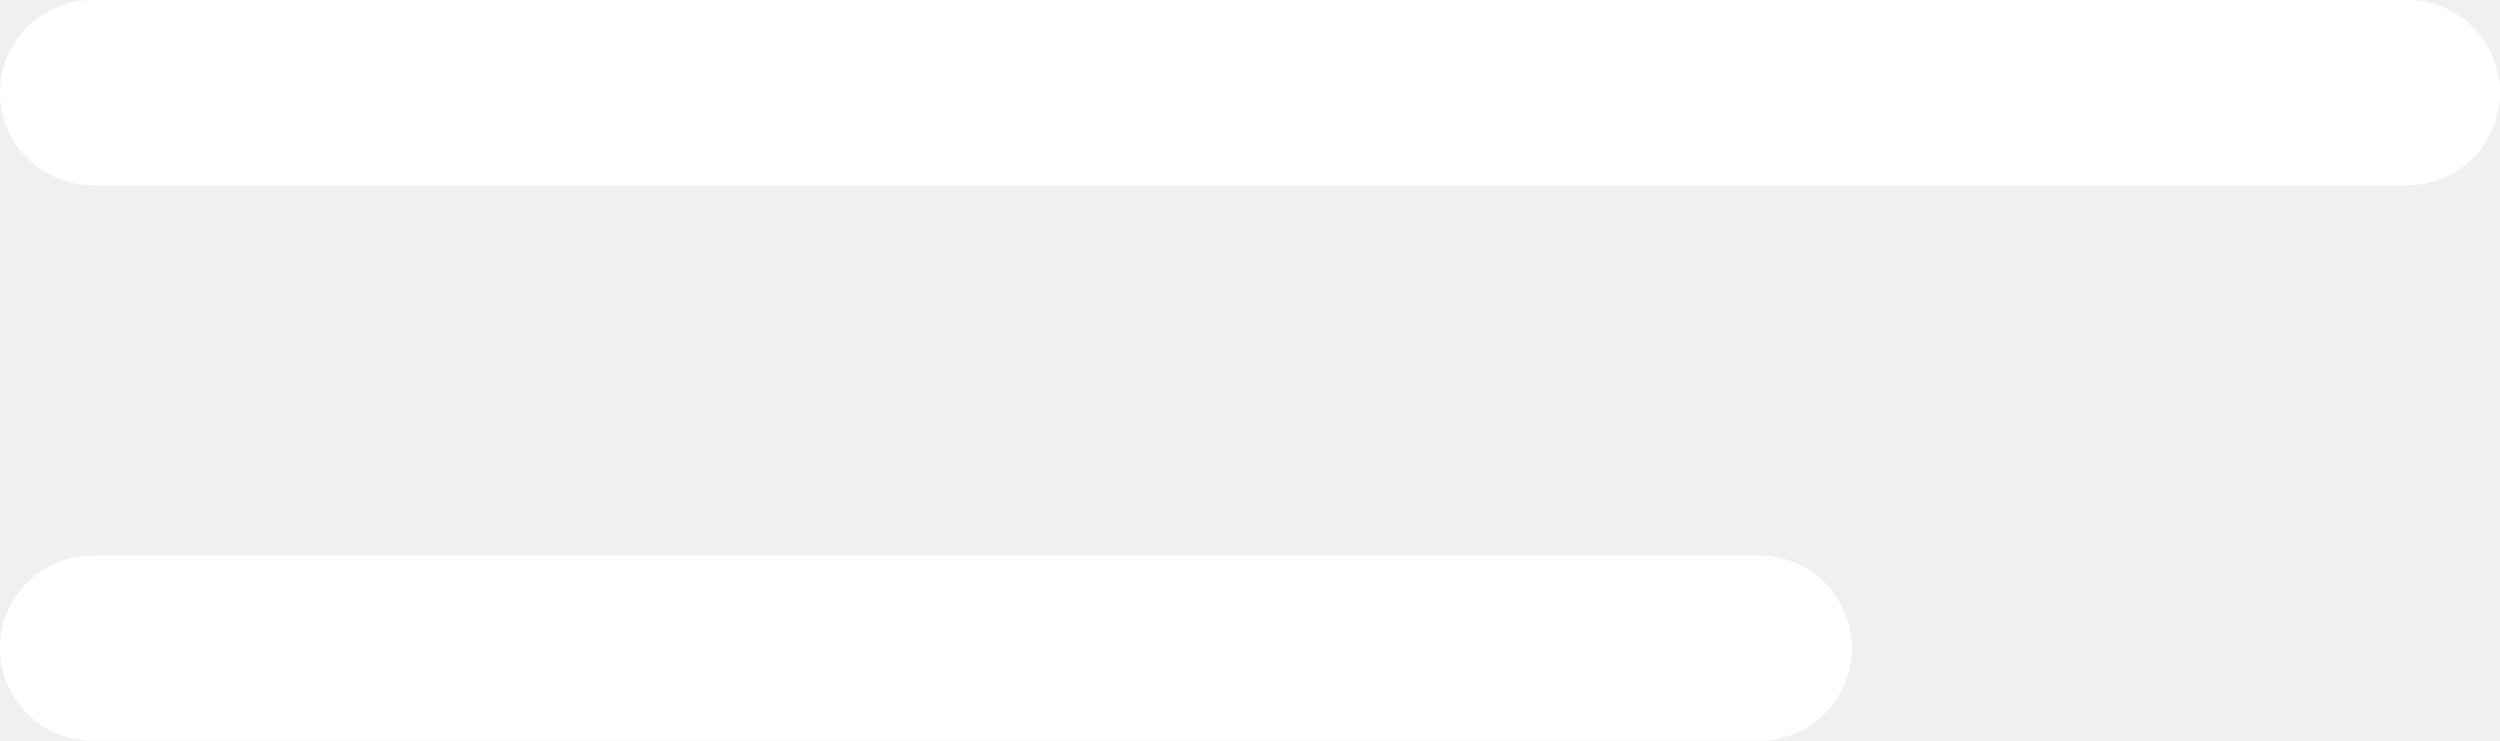
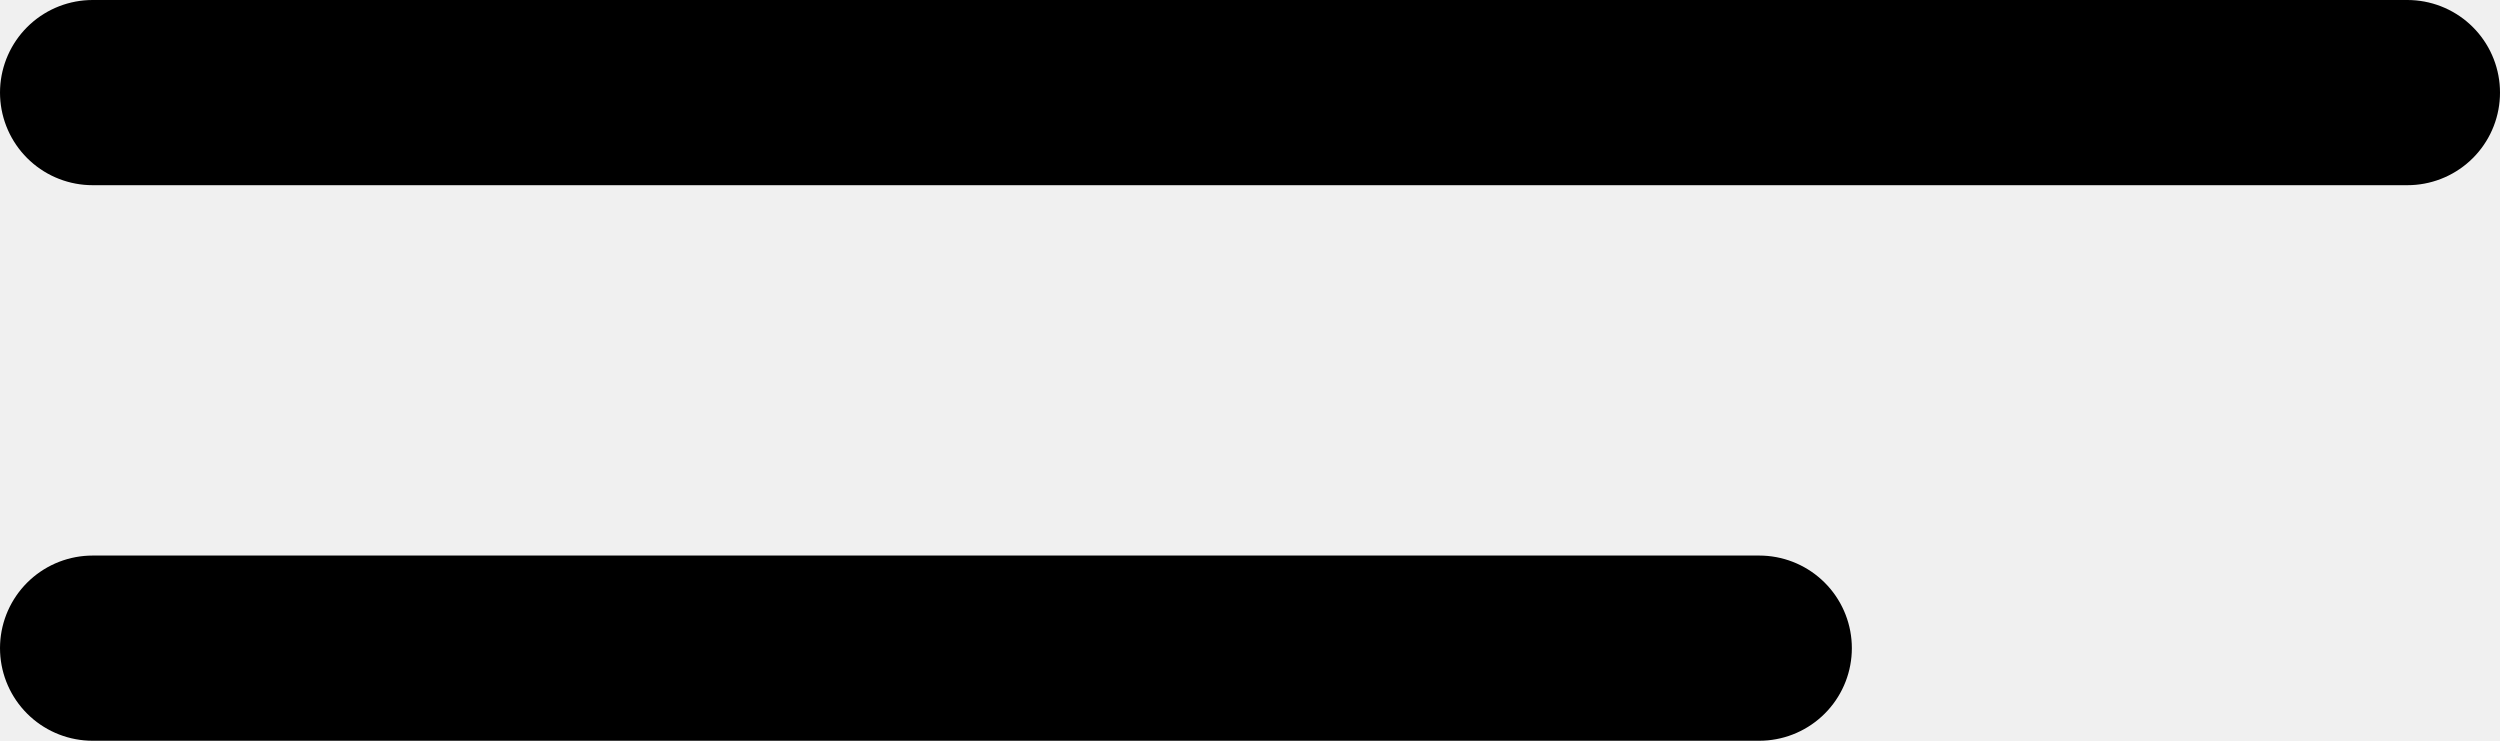
<svg xmlns="http://www.w3.org/2000/svg" width="27" height="8" viewBox="0 0 27 8">
  <g id="Button" transform="translate(-31.5 -32.5)">
    <g id="Home" transform="translate(32.5 33.5)">
-       <line id="Line_1" data-name="Line 1" x2="25" fill="none" stroke="#fff" stroke-linecap="round" stroke-width="2" />
-       <line id="Line_2" data-name="Line 2" x2="18" transform="translate(0 6)" fill="none" stroke="#fff" stroke-linecap="round" stroke-width="2" />
+       <line id="Line_1" data-name="Line 1" x2="25" fill="none" stroke="black" stroke-linecap="round" stroke-width="2" />
+       <line id="Line_2" data-name="Line 2" x2="18" transform="translate(0 6)" fill="none" stroke="black" stroke-linecap="round" stroke-width="2" />
    </g>
  </g>
</svg>
